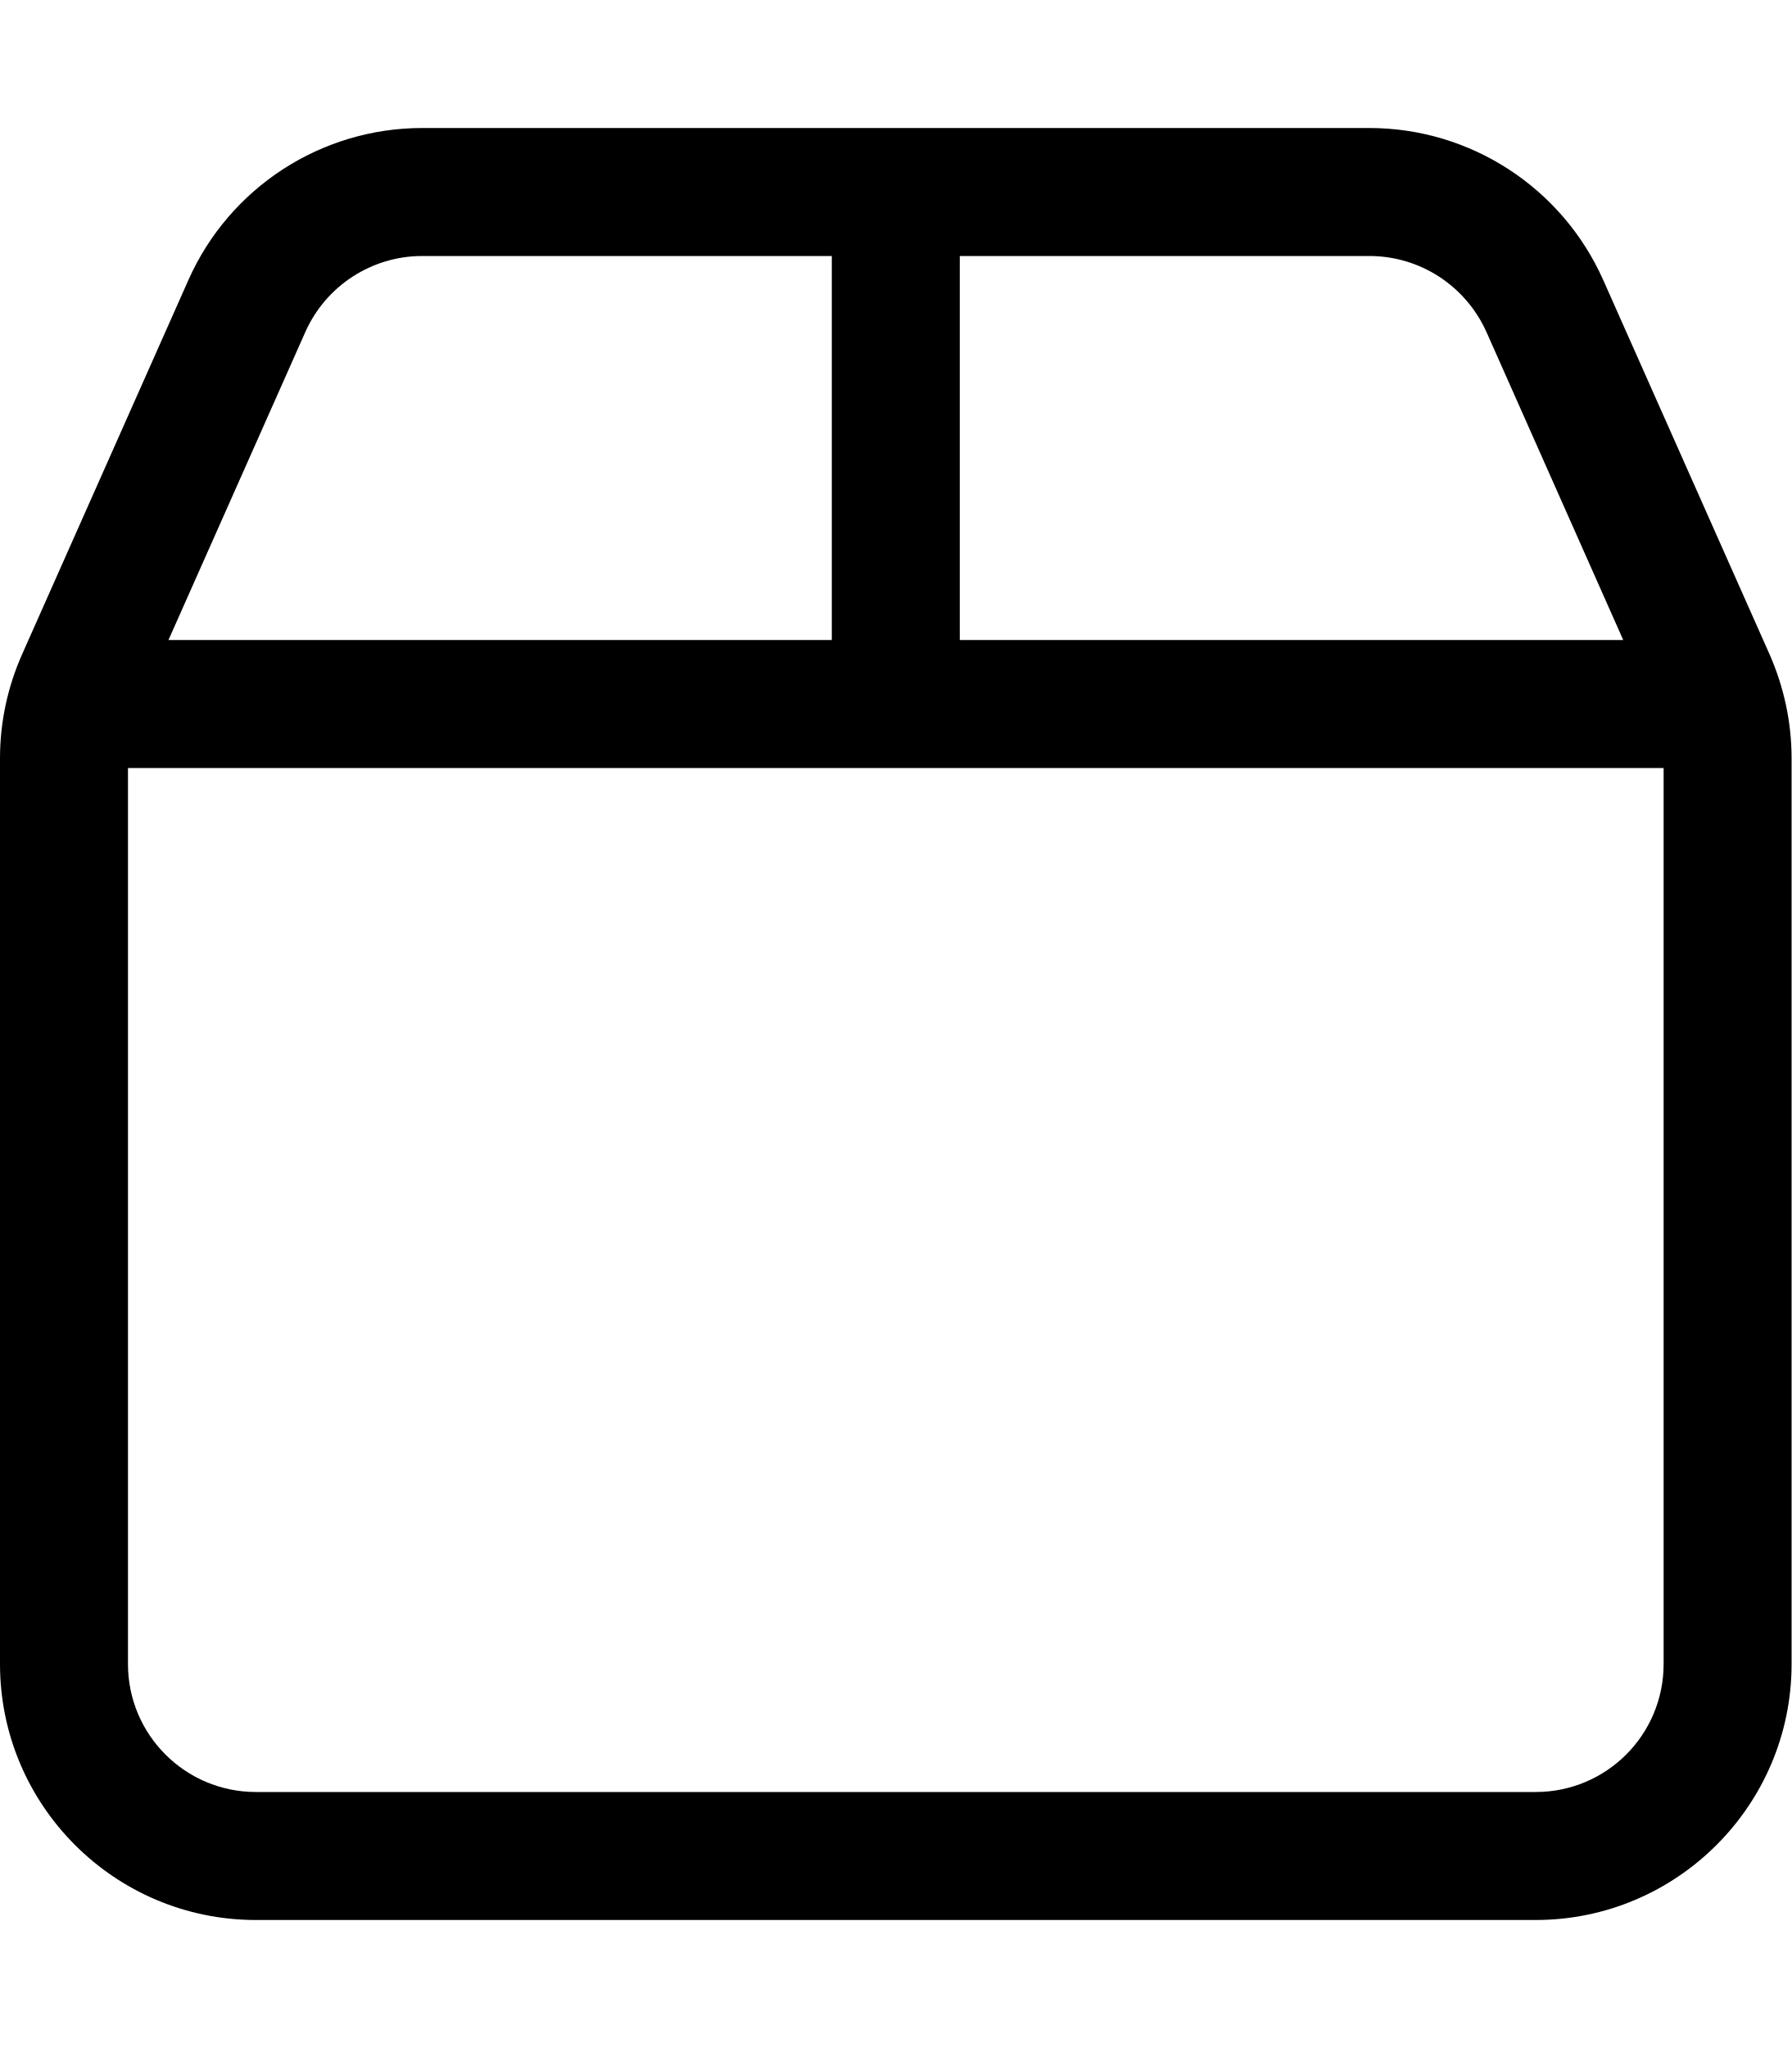
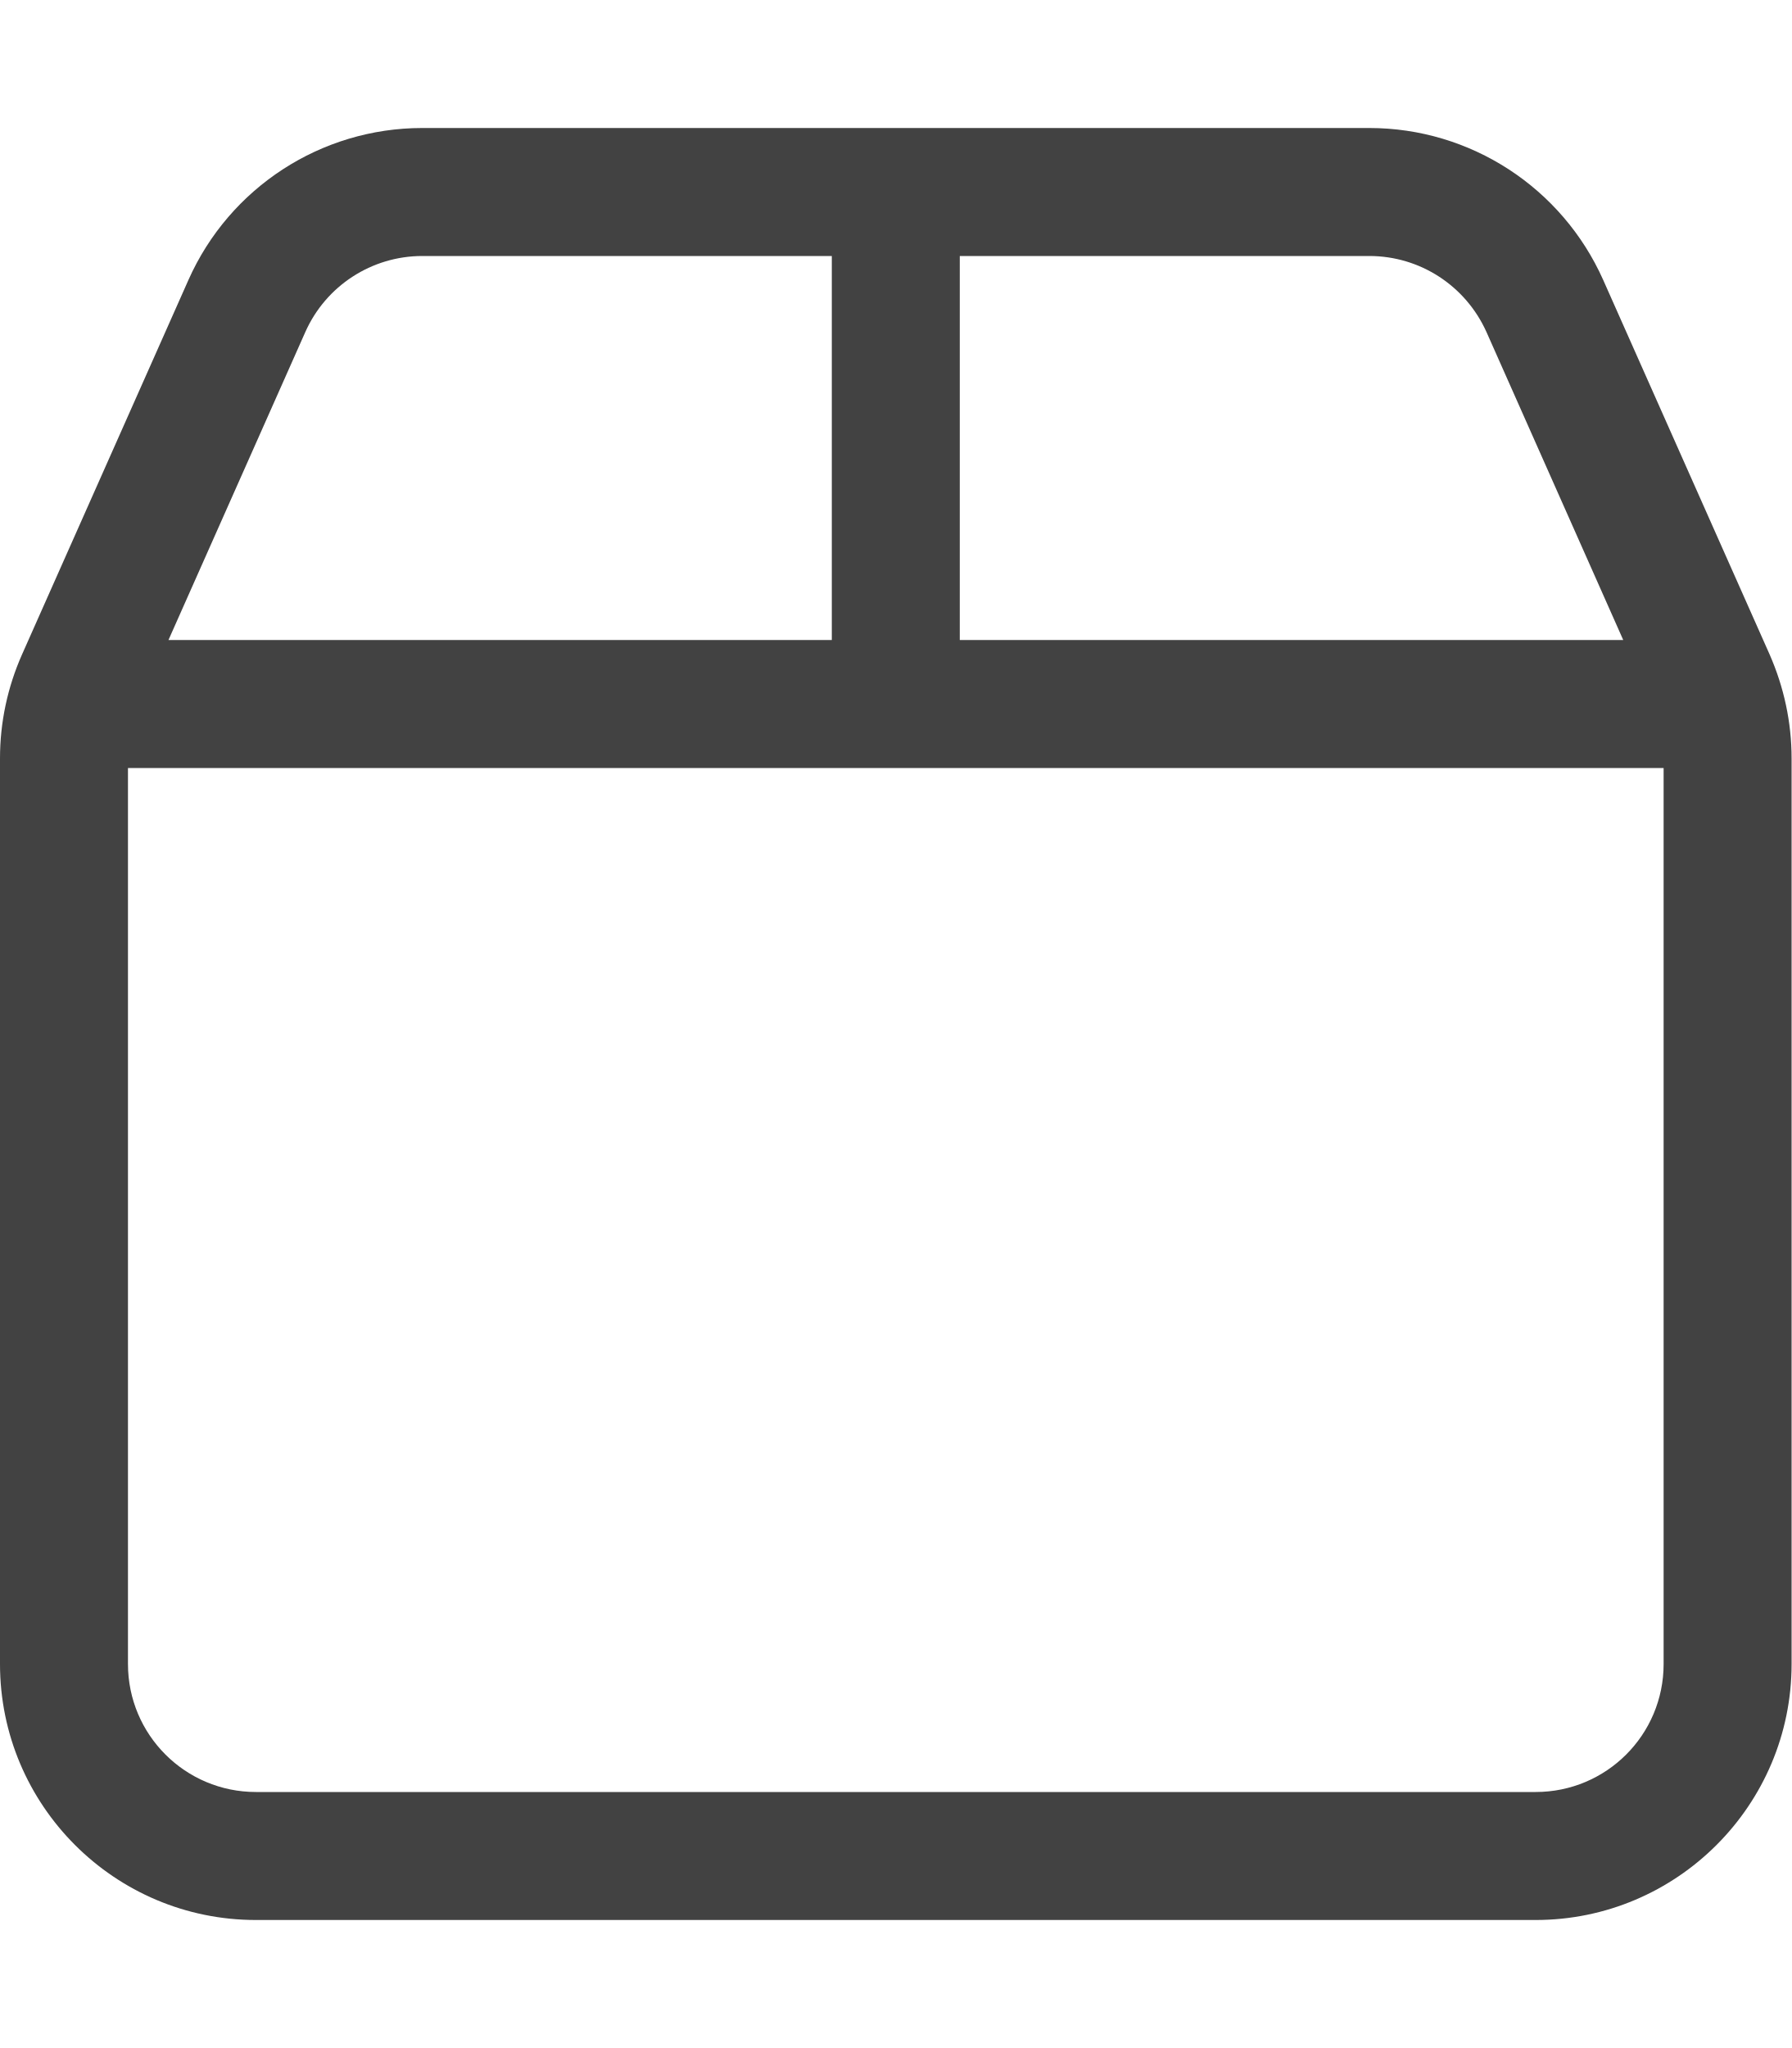
<svg xmlns="http://www.w3.org/2000/svg" viewBox="0 0 448 512">
-   <path d="M342.4 32C367.7 32 390.6 46.9 400.9 70.01L442.5 163.6C446.1 171.8 448 180.6 448 189.6V416C448 451.3 419.3 480 384 480H64C28.65 480 0 451.3 0 416V189.6C0 180.6 1.879 171.8 5.516 163.6L47.11 70.01C57.38 46.89 80.3 32 105.6 32H342.4zM342.4 64H240V160H405.9L371.7 83C366.5 71.45 355.1 64 342.4 64V64zM416 192H32V416C32 433.7 46.33 448 64 448H384C401.7 448 416 433.7 416 416V192zM42.13 160H208V64H105.6C92.95 64 81.49 71.45 76.35 83L42.13 160z" />
+   <path d="M342.4 32C367.7 32 390.6 46.9 400.9 70.01L442.5 163.6C446.1 171.8 448 180.6 448 189.6V416C448 451.3 419.3 480 384 480H64C28.65 480 0 451.3 0 416V189.6C0 180.6 1.879 171.8 5.516 163.6L47.11 70.01C57.38 46.89 80.3 32 105.6 32H342.4zM342.4 64H240V160H405.9L371.7 83C366.5 71.45 355.1 64 342.4 64V64zM416 192H32V416C32 433.7 46.33 448 64 448H384C401.7 448 416 433.7 416 416V192zM42.13 160H208V64H105.6C92.95 64 81.49 71.45 76.35 83L42.13 160z" fill="#424242" />
</svg>
